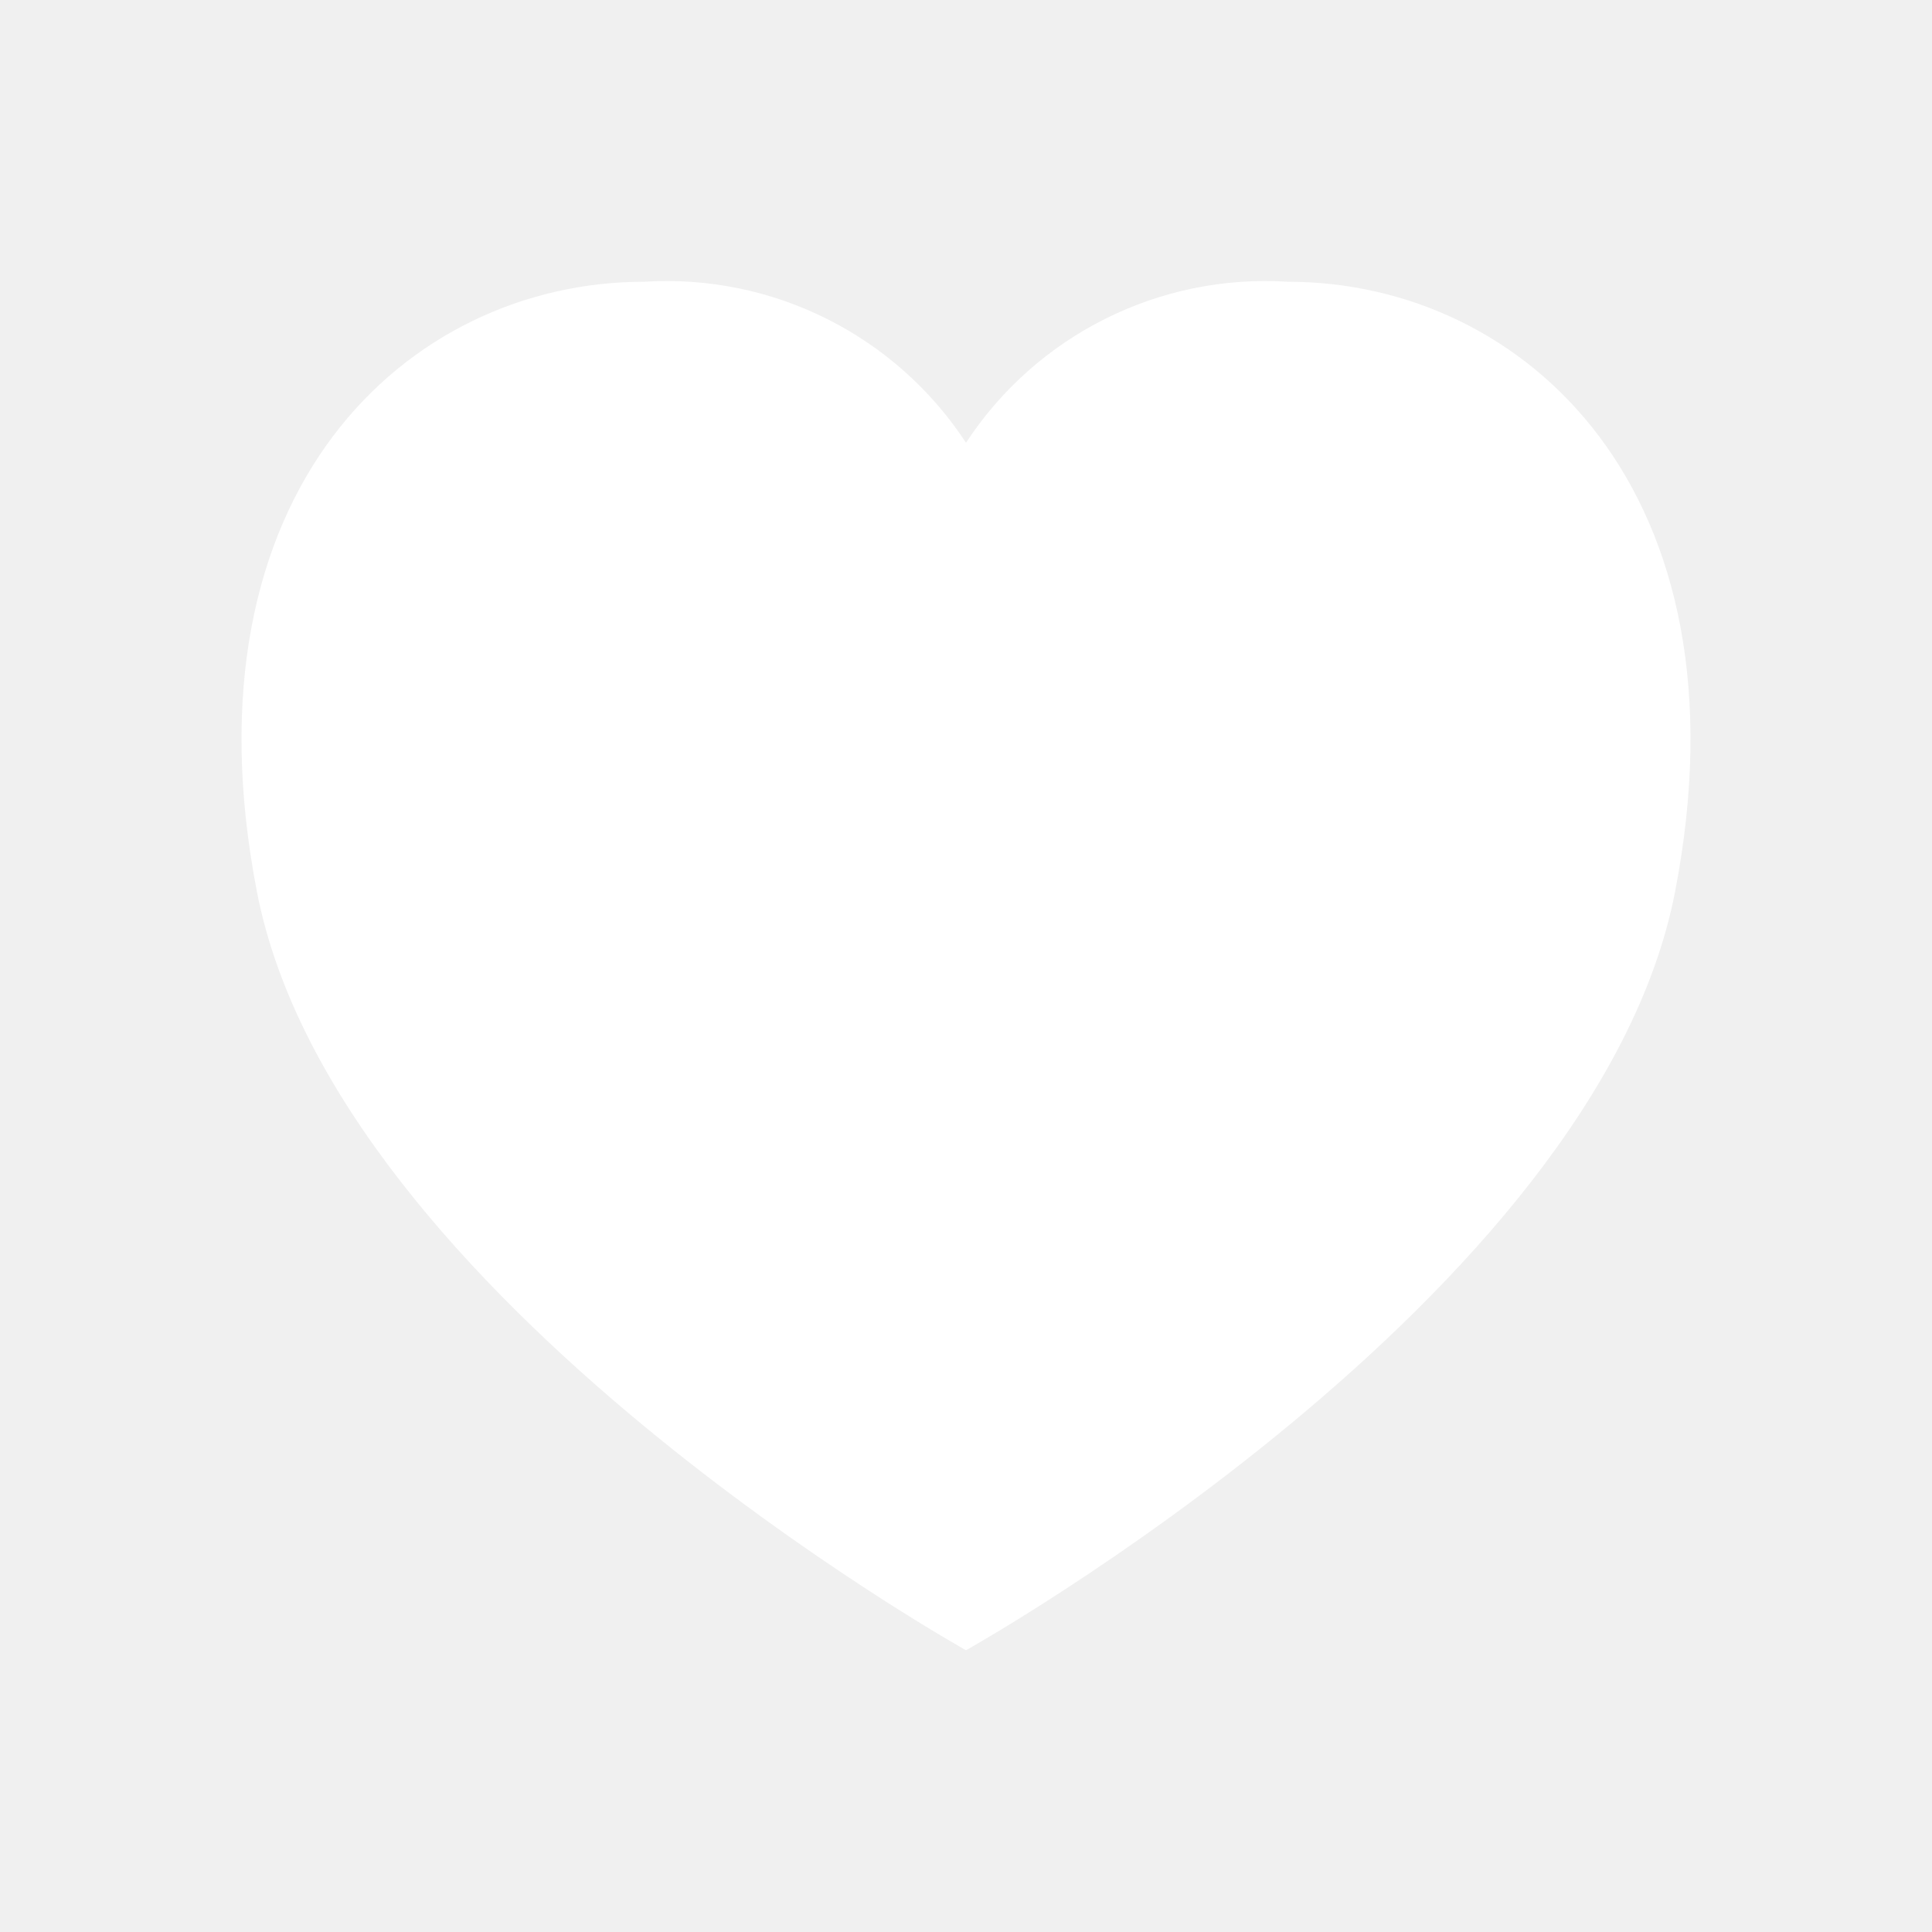
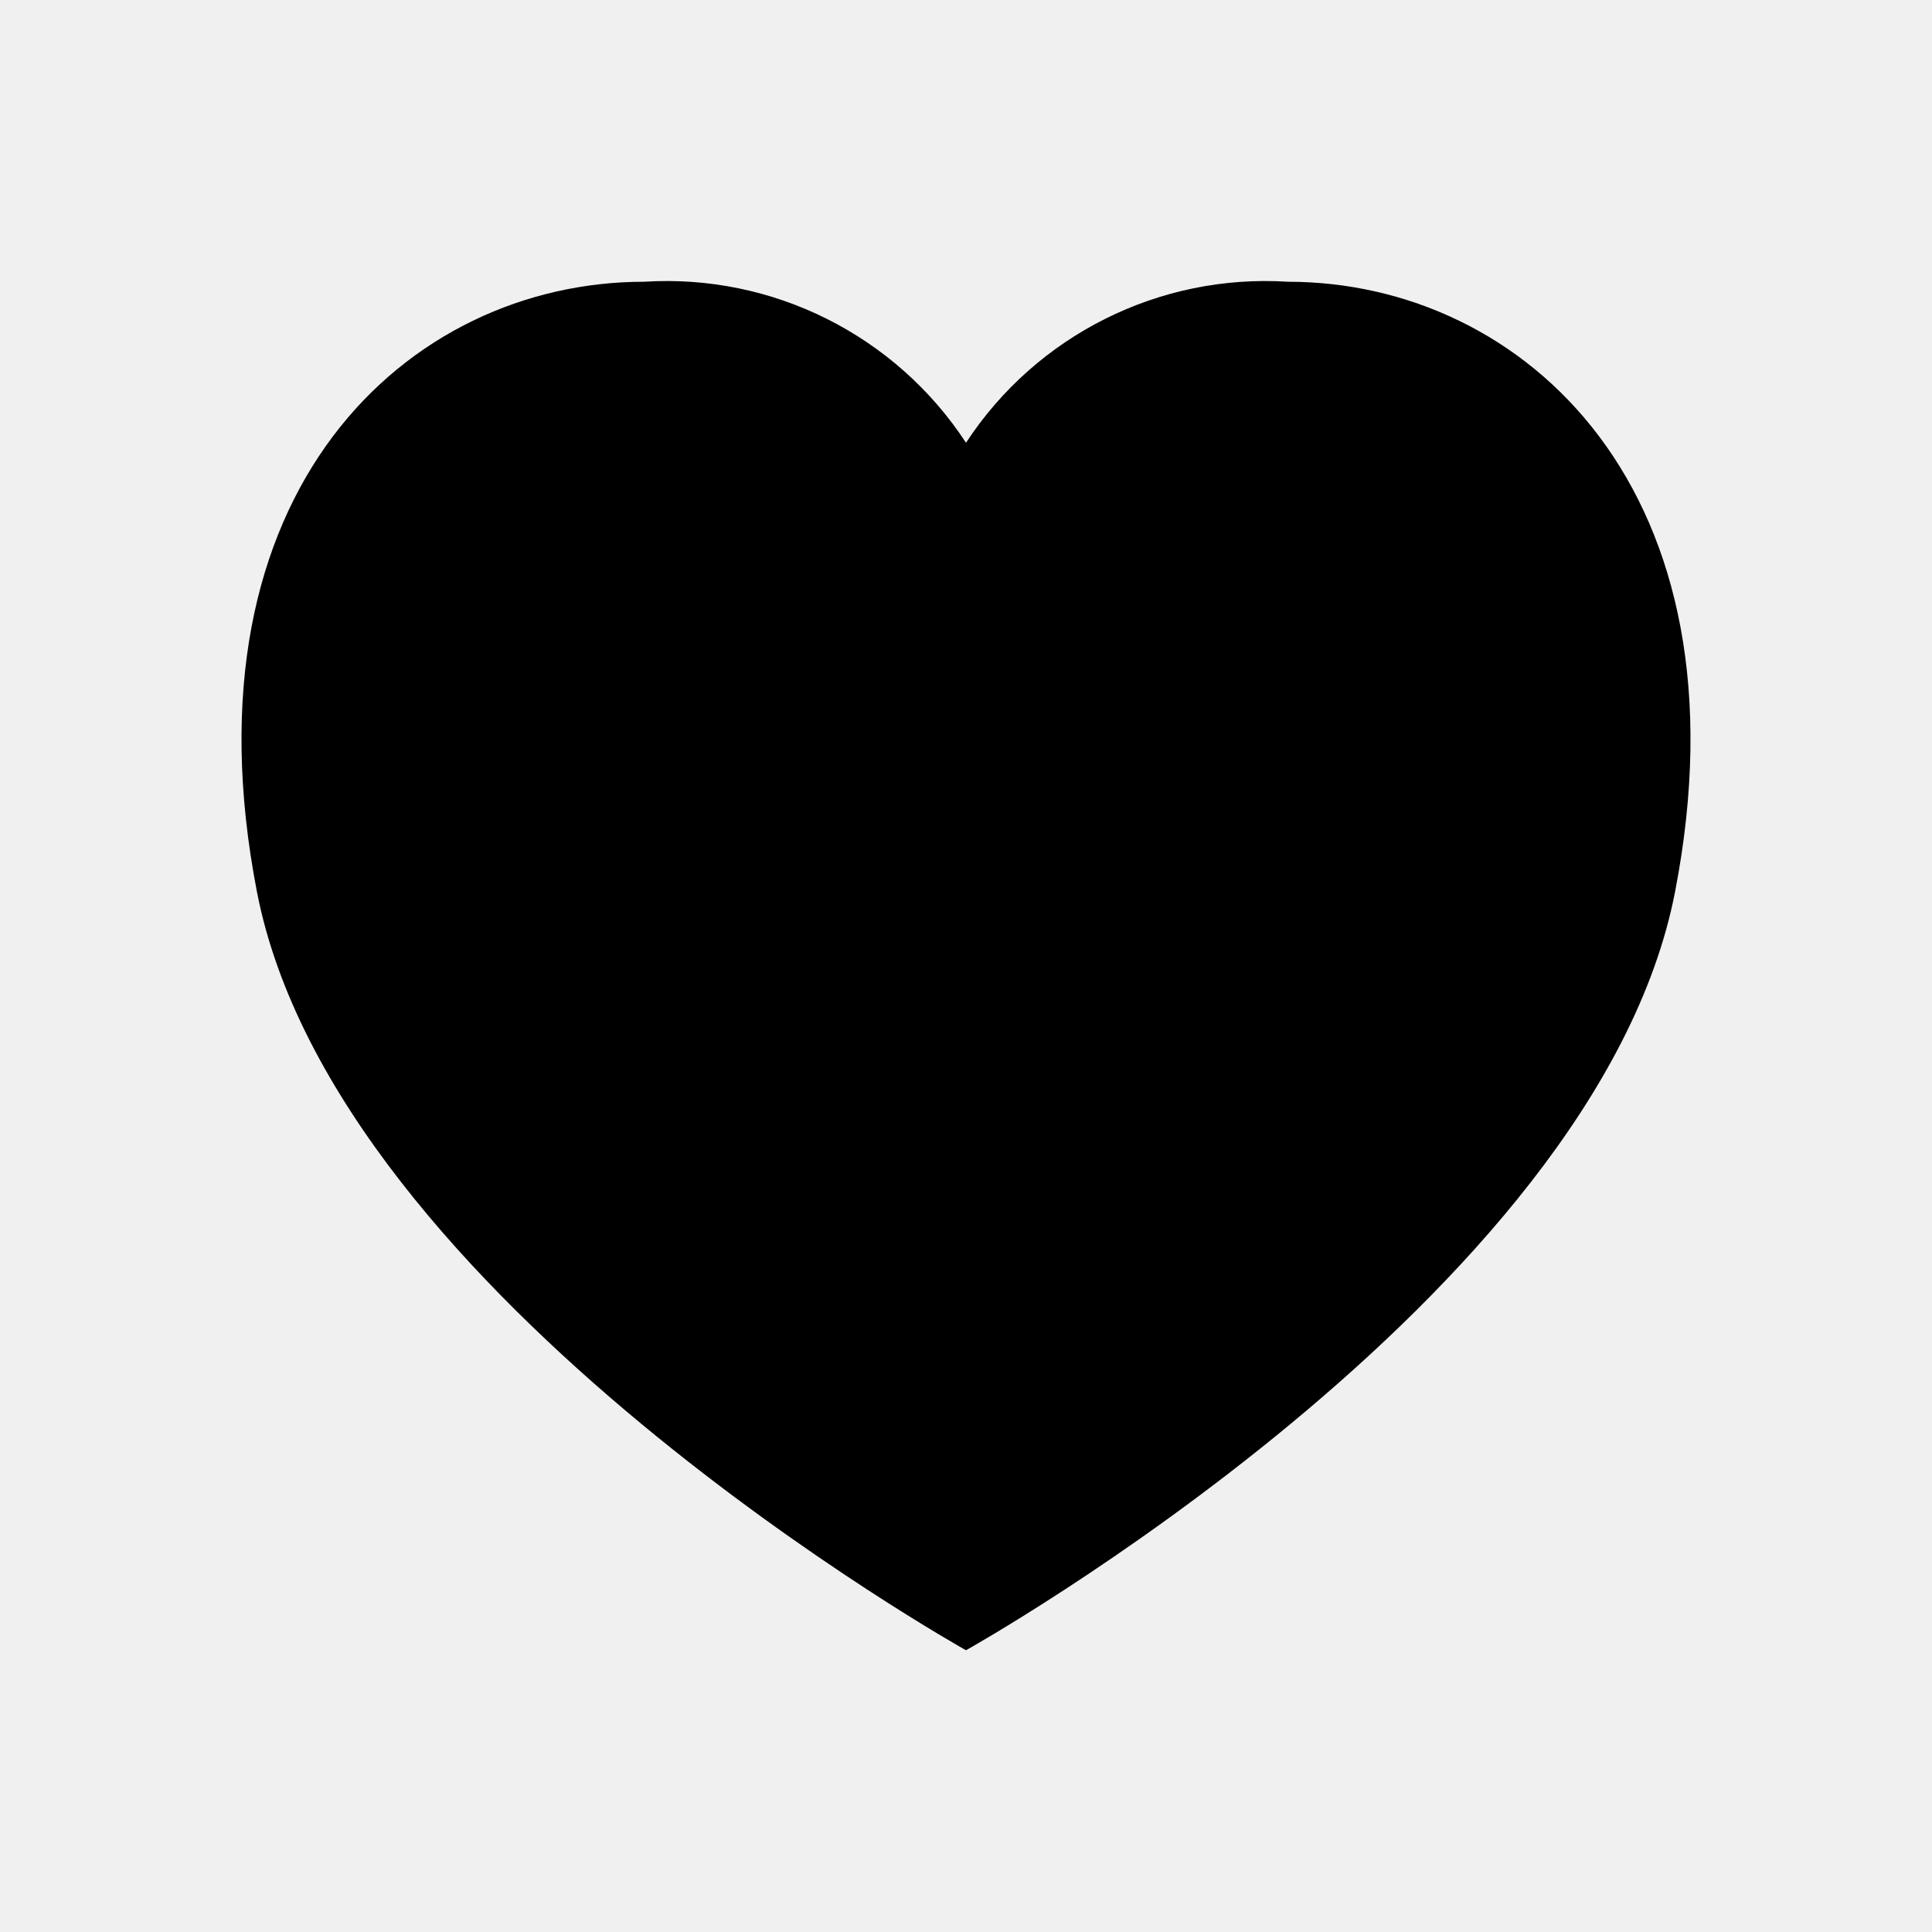
- <svg xmlns="http://www.w3.org/2000/svg" fill="#ffffff" width="24px" height="24px" viewBox="0 0 24 24">
+ <svg xmlns="http://www.w3.org/2000/svg" fill="currentColor" width="20px" height="20px" viewBox="0 0 24 24">
  <g id="SVGRepo_bgCarrier" stroke-width="0" />
  <g id="SVGRepo_tracerCarrier" stroke-linecap="round" stroke-linejoin="round" />
  <g id="SVGRepo_iconCarrier">
    <path d="M20.808,11.079C19.829,16.132,12,20.5,12,20.5s-7.829-4.368-8.808-9.421C2.227,6.1,5.066,3.5,8,3.5a4.444,4.444,0,0,1,4,2,4.444,4.444,0,0,1,4-2C18.934,3.5,21.773,6.1,20.808,11.079Z" />
  </g>
</svg>
